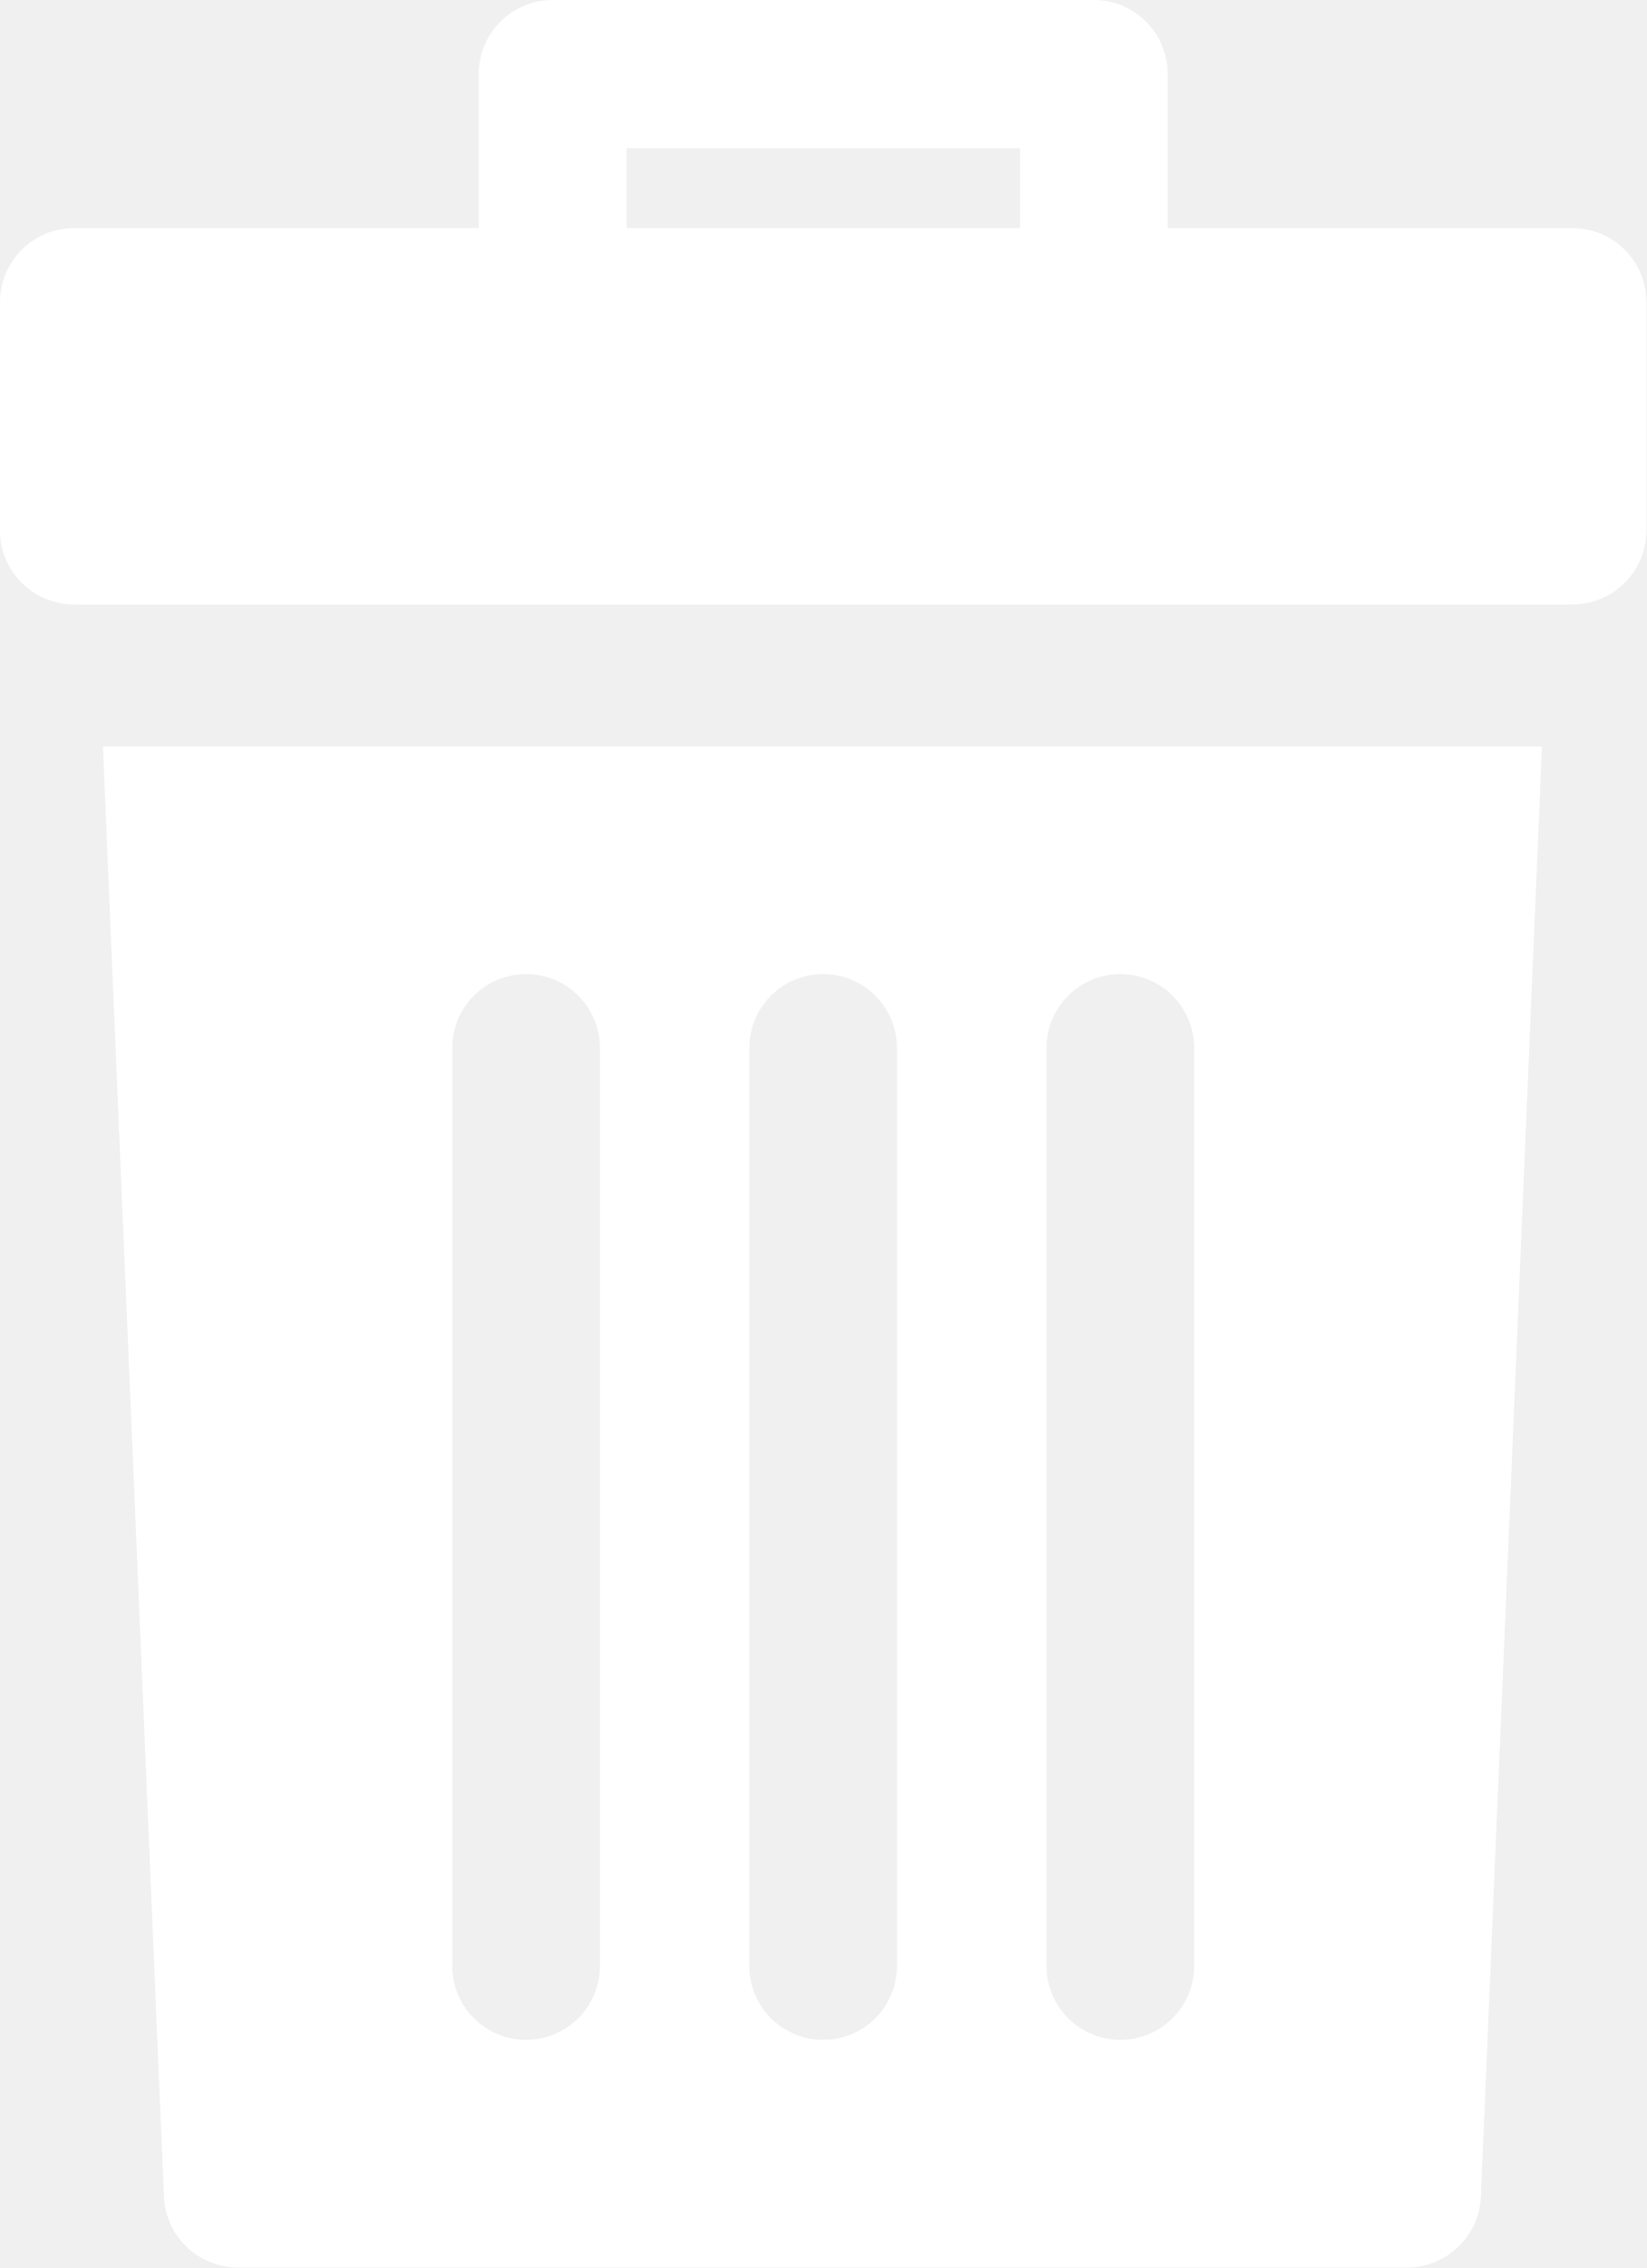
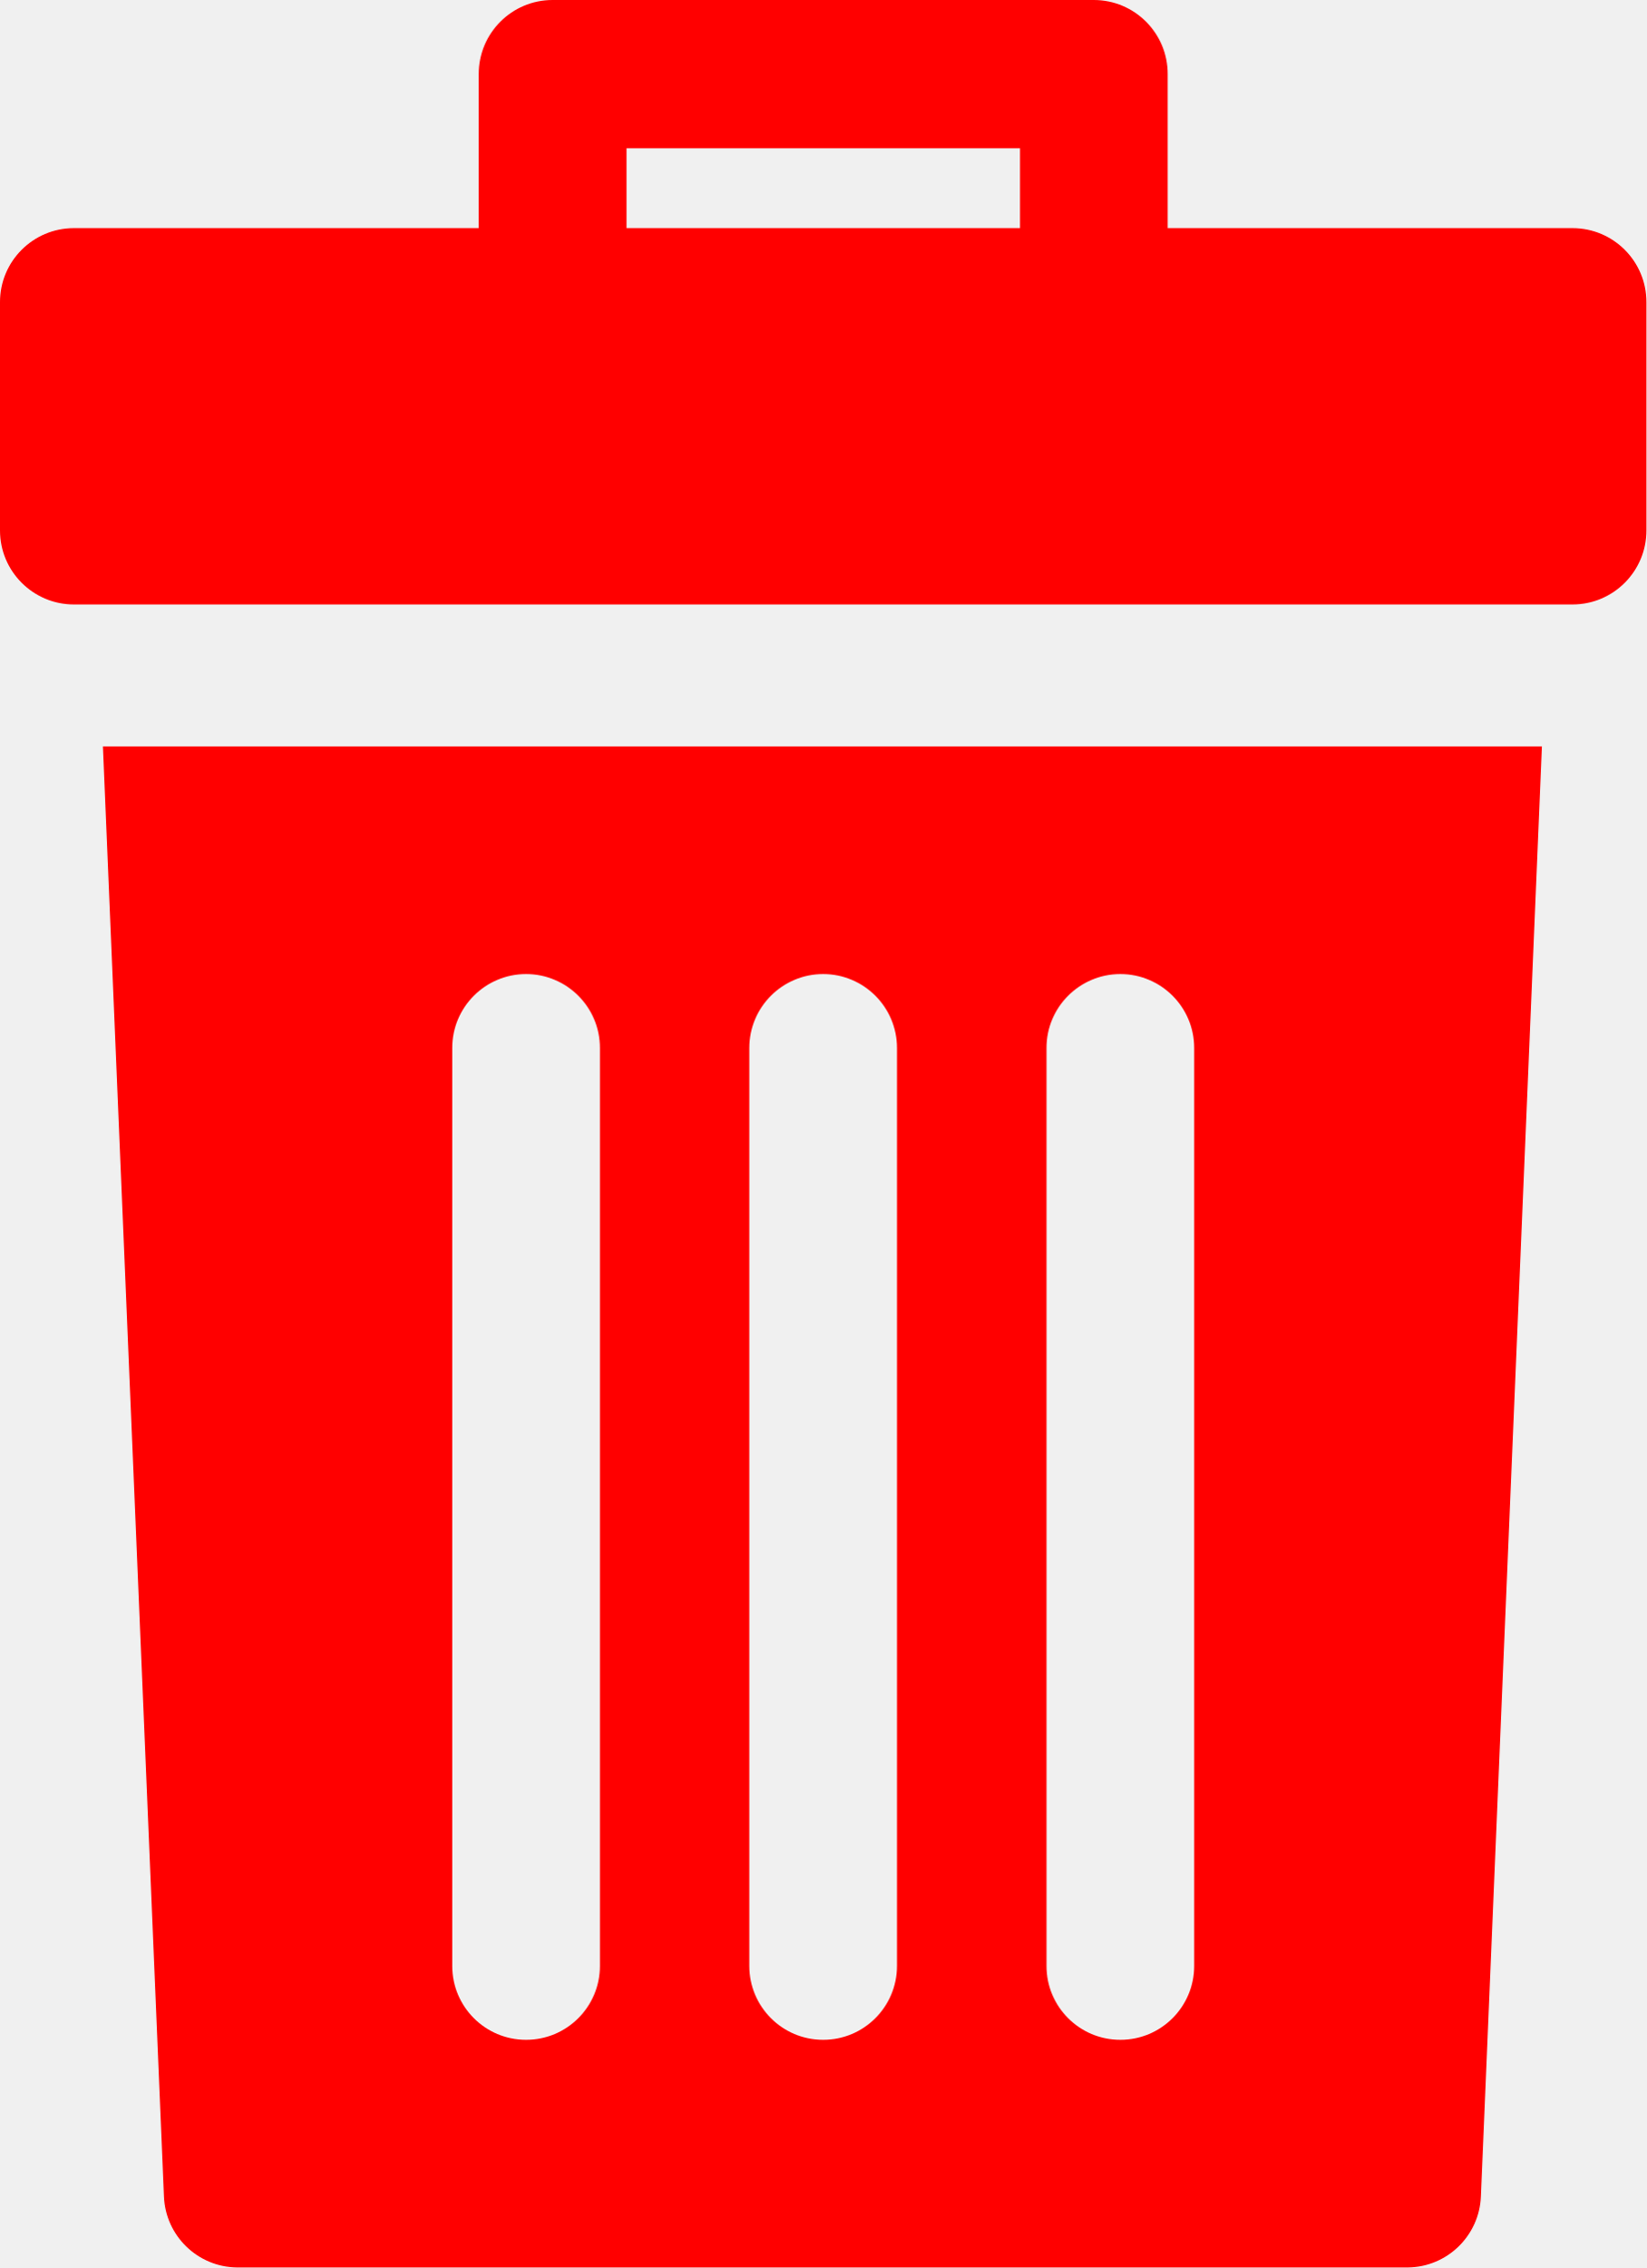
<svg xmlns="http://www.w3.org/2000/svg" width="13.489" height="18.566" viewBox="0 0 13.489 18.566">
  <g id="Group_2149" data-name="Group 2149" transform="translate(-1840 -642.489)">
    <g id="Group_20" data-name="Group 20" transform="translate(1840 642.489)">
      <g id="Group_19" data-name="Group 19">
-         <path id="Path_106" data-name="Path 106" d="M82.891,1.868H79.574V.607A.606.606,0,0,0,78.969,0H74.534a.606.606,0,0,0-.605.607V1.868H70.612a.606.606,0,0,0-.605.607V4.343a.606.606,0,0,0,.605.607H82.891a.606.606,0,0,0,.605-.607V2.475A.606.606,0,0,0,82.891,1.868Zm-4.527,0H75.14V1.214h3.224Z" transform="translate(-70.007)" fill="#fff" />
+         <path id="Path_106" data-name="Path 106" d="M82.891,1.868H79.574V.607A.606.606,0,0,0,78.969,0H74.534a.606.606,0,0,0-.605.607V1.868H70.612a.606.606,0,0,0-.605.607V4.343a.606.606,0,0,0,.605.607H82.891a.606.606,0,0,0,.605-.607V2.475A.606.606,0,0,0,82.891,1.868Zm-4.527,0H75.14V1.214h3.224Z" transform="translate(-70.007)" fill="red" />
      </g>
    </g>
    <g id="Group_22" data-name="Group 22" transform="translate(1840.843 648.599)">
      <g id="Group_21" data-name="Group 21" transform="translate(0)">
-         <path id="Path_107" data-name="Path 107" d="M93.192,169.5l.5,11.875a.606.606,0,0,0,.6.581h9.59a.606.606,0,0,0,.6-.581l.5-11.875Zm4.072,9.987a.605.605,0,1,1-1.21,0v-7.518a.605.605,0,1,1,1.21,0Zm2.434,0a.605.605,0,1,1-1.21,0v-7.518a.605.605,0,1,1,1.21,0Zm2.435,0a.605.605,0,1,1-1.21,0v-7.518a.605.605,0,1,1,1.21,0Z" transform="translate(-93.192 -169.497)" fill="#fff" />
+         <path id="Path_107" data-name="Path 107" d="M93.192,169.5l.5,11.875a.606.606,0,0,0,.6.581h9.59a.606.606,0,0,0,.6-.581l.5-11.875Zm4.072,9.987a.605.605,0,1,1-1.21,0v-7.518a.605.605,0,1,1,1.21,0Zm2.434,0a.605.605,0,1,1-1.21,0v-7.518a.605.605,0,1,1,1.21,0Zm2.435,0a.605.605,0,1,1-1.21,0v-7.518a.605.605,0,1,1,1.21,0Z" transform="translate(-93.192 -169.497)" fill="red" />
      </g>
    </g>
  </g>
</svg>
